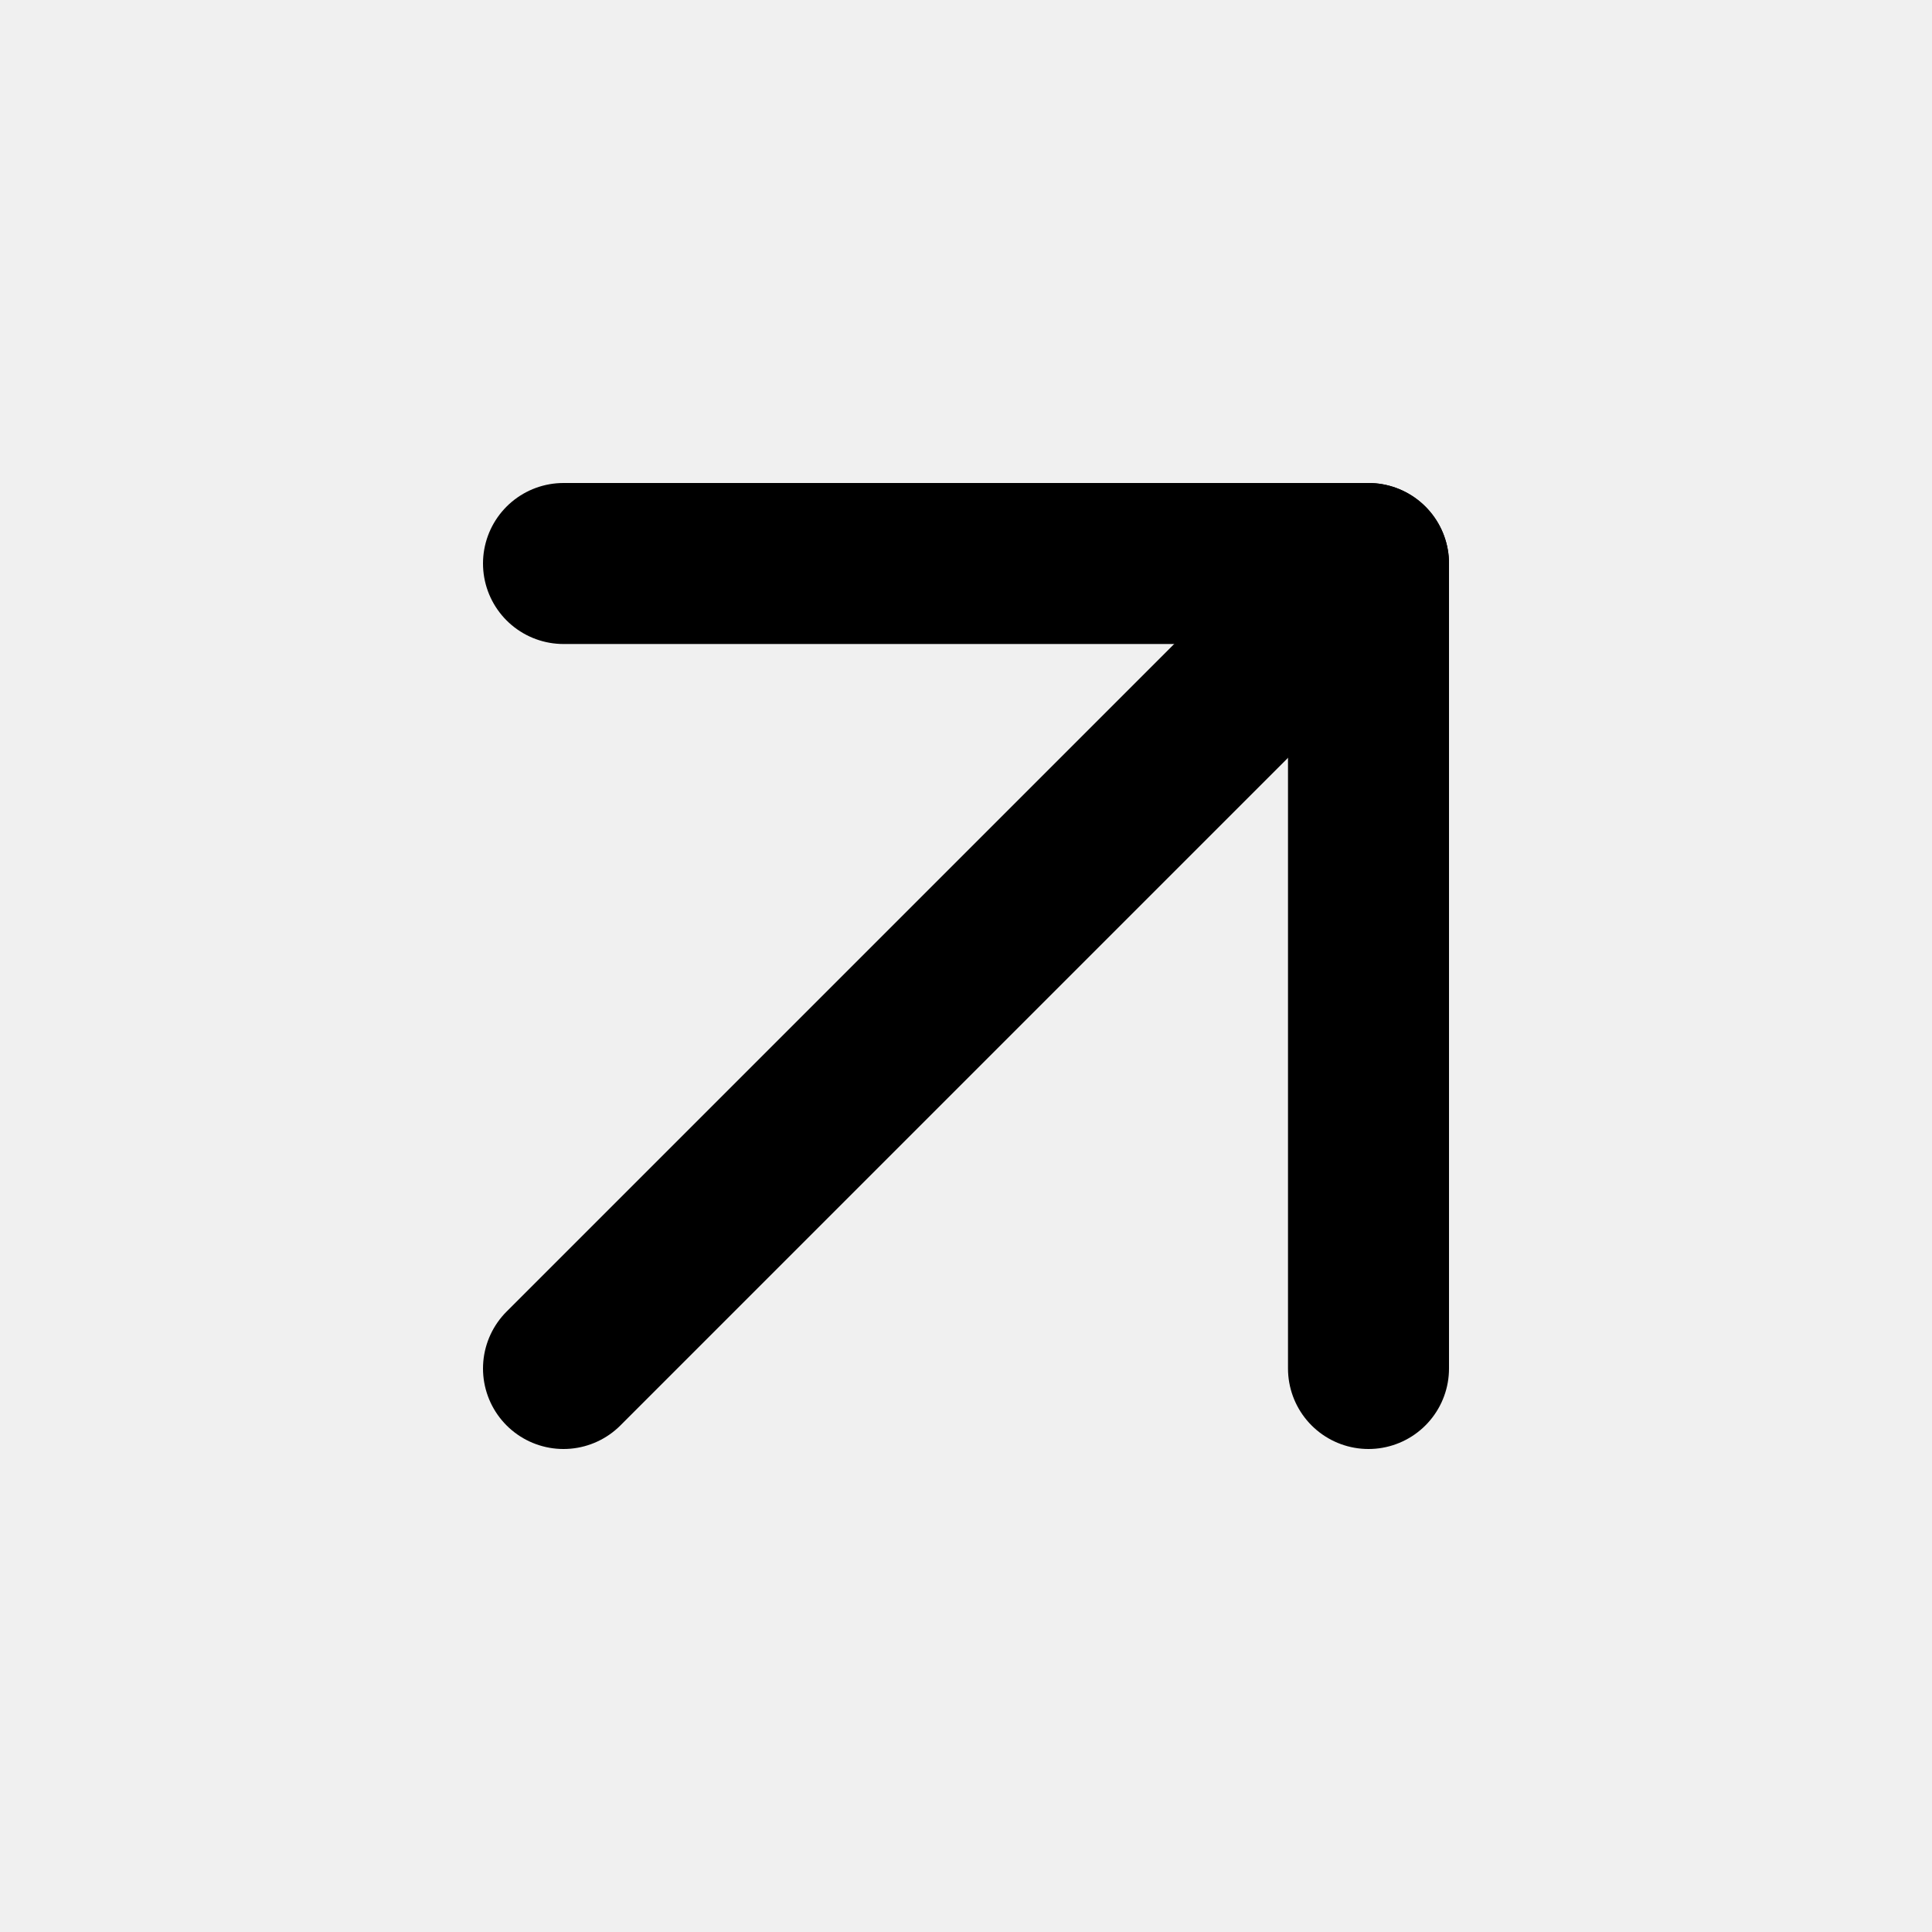
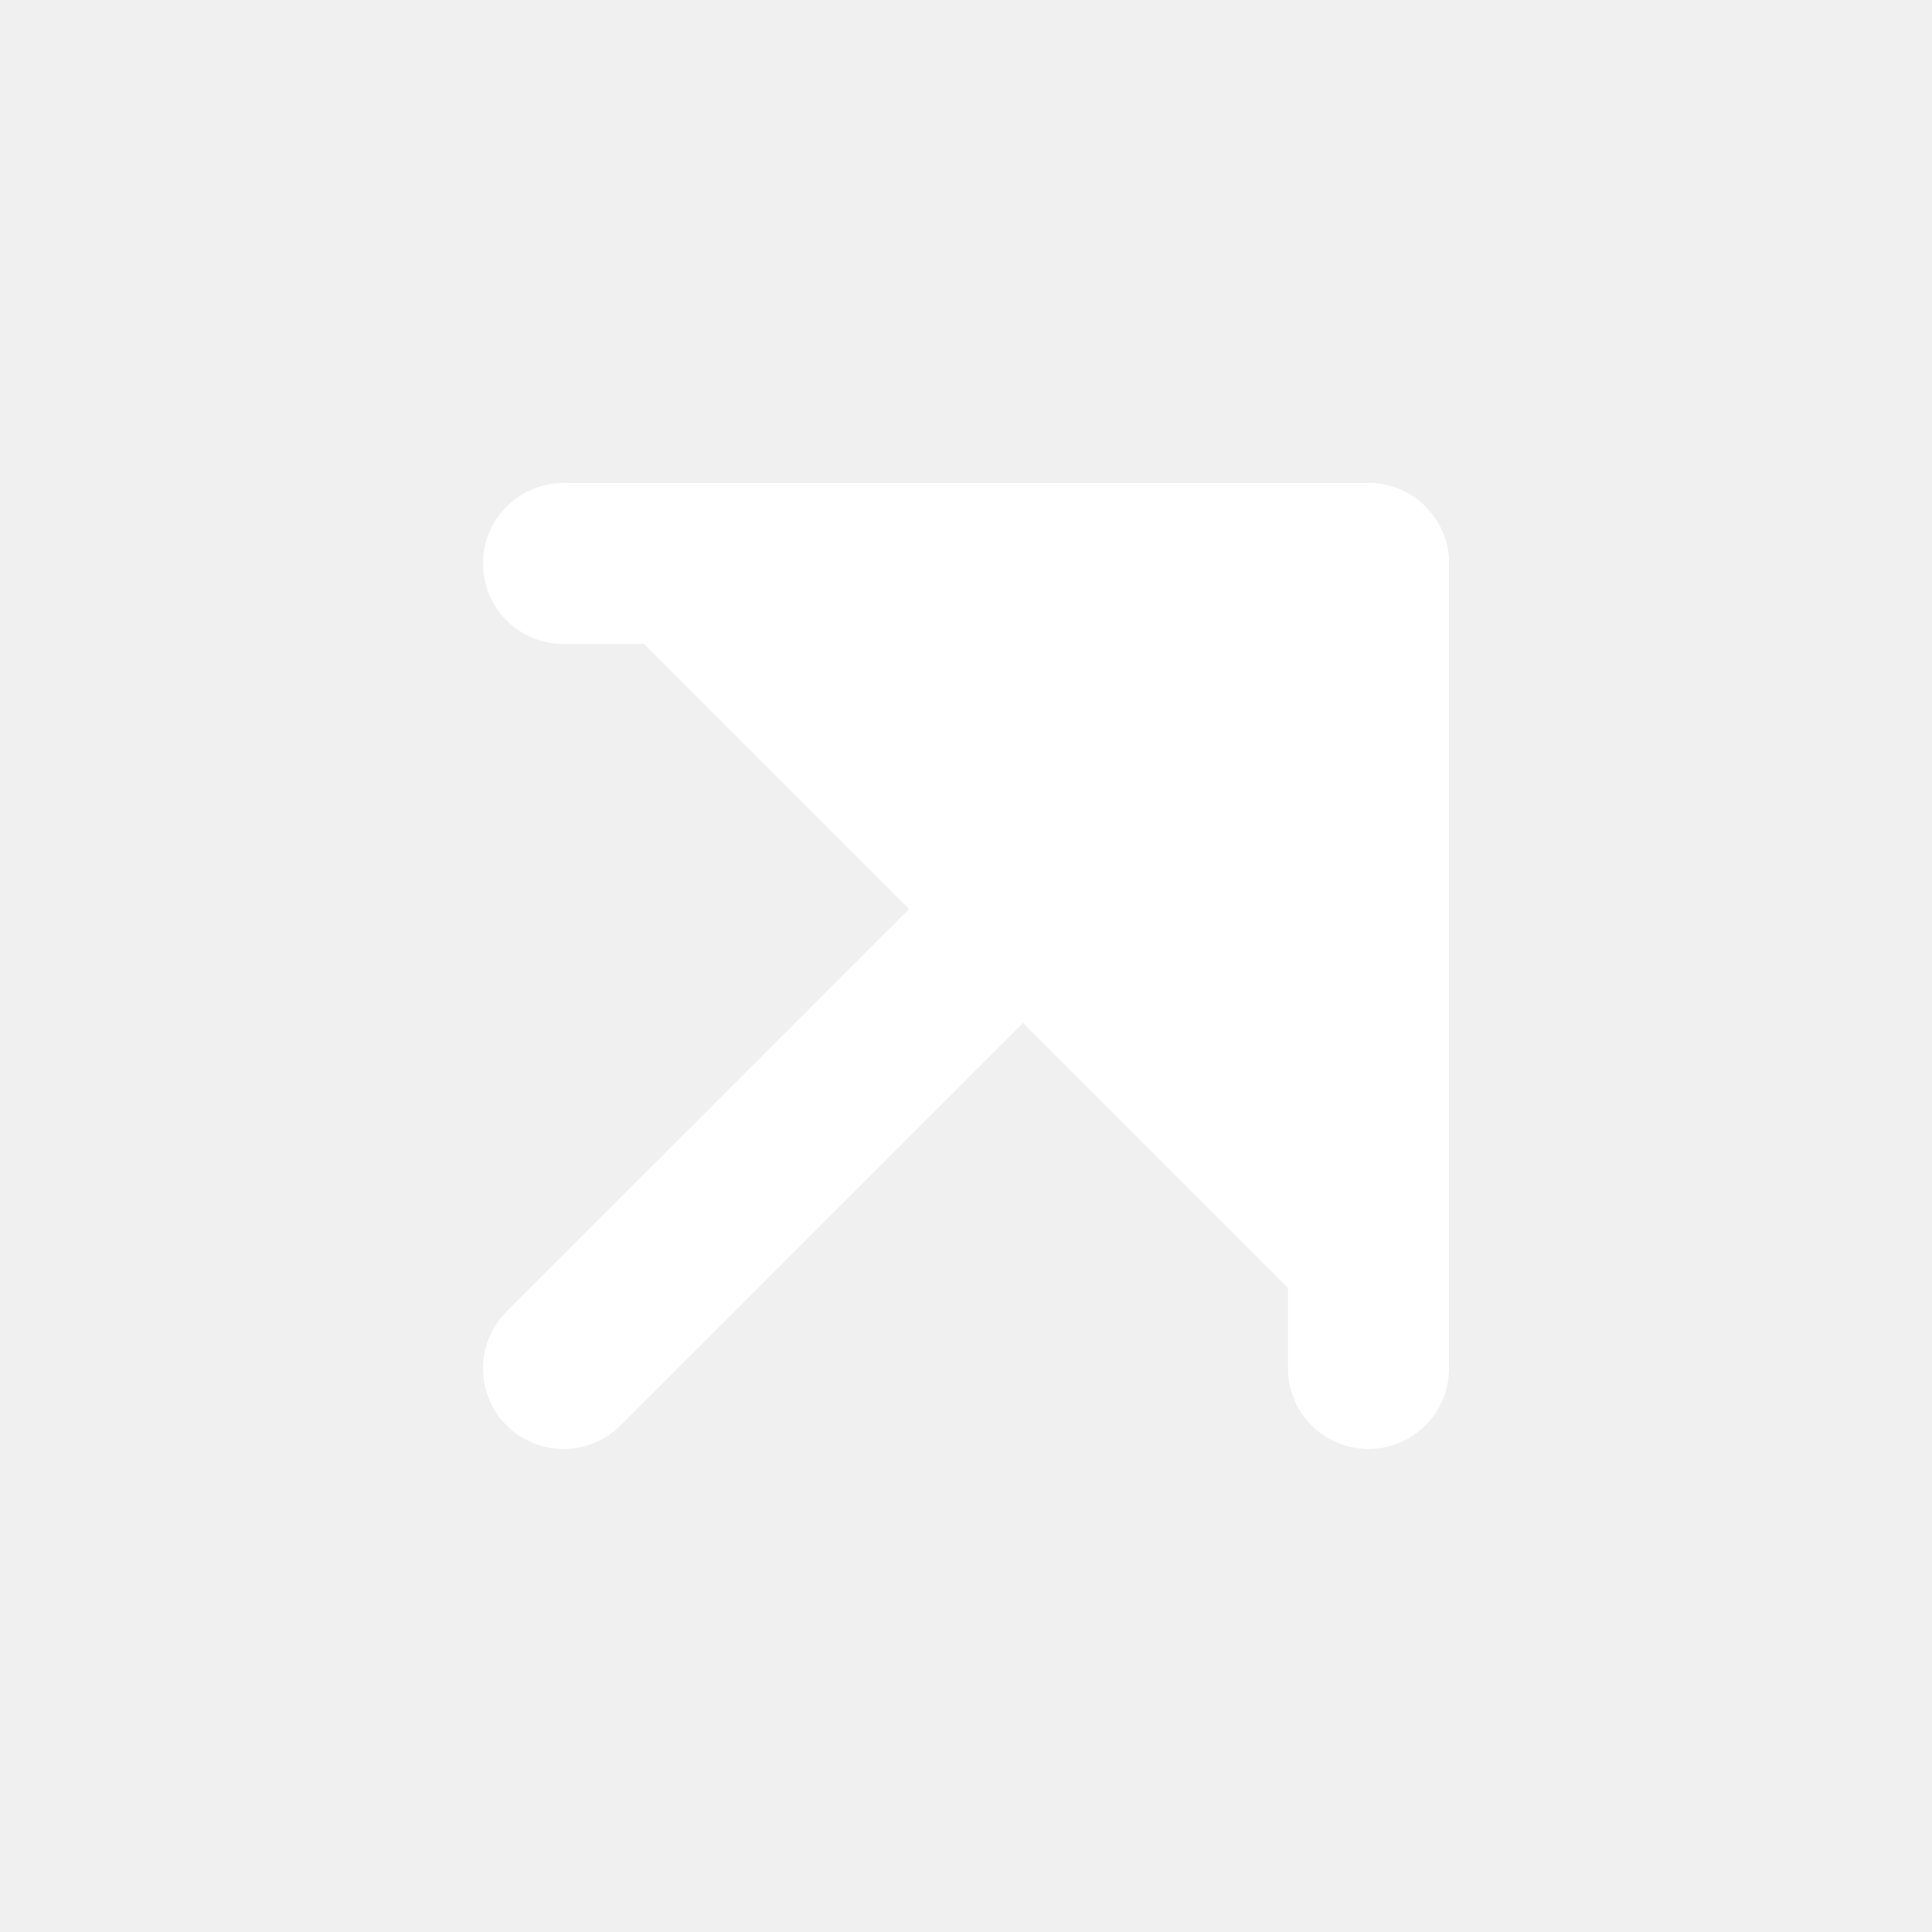
- <svg xmlns="http://www.w3.org/2000/svg" stroke="currentColor" fill="none" stroke-width="2" viewBox="0 0 24 24" stroke-linecap="round" stroke-linejoin="round" height="24" width="24">
-   <line x1="7" y1="17" x2="17" y2="7" />
-   <polyline points="7 7 17 7 17 17" />
+ <svg xmlns="http://www.w3.org/2000/svg" stroke="white" fill="white" stroke-width="2" viewBox="0 0 24 24" stroke-linecap="round" stroke-linejoin="round" height="24" width="24">
+   <line x1="7" y1="17" x2="17" y2="7">
+     </line>
+   <polyline points="7 7 17 7 17 17">
+     </polyline>
</svg>
